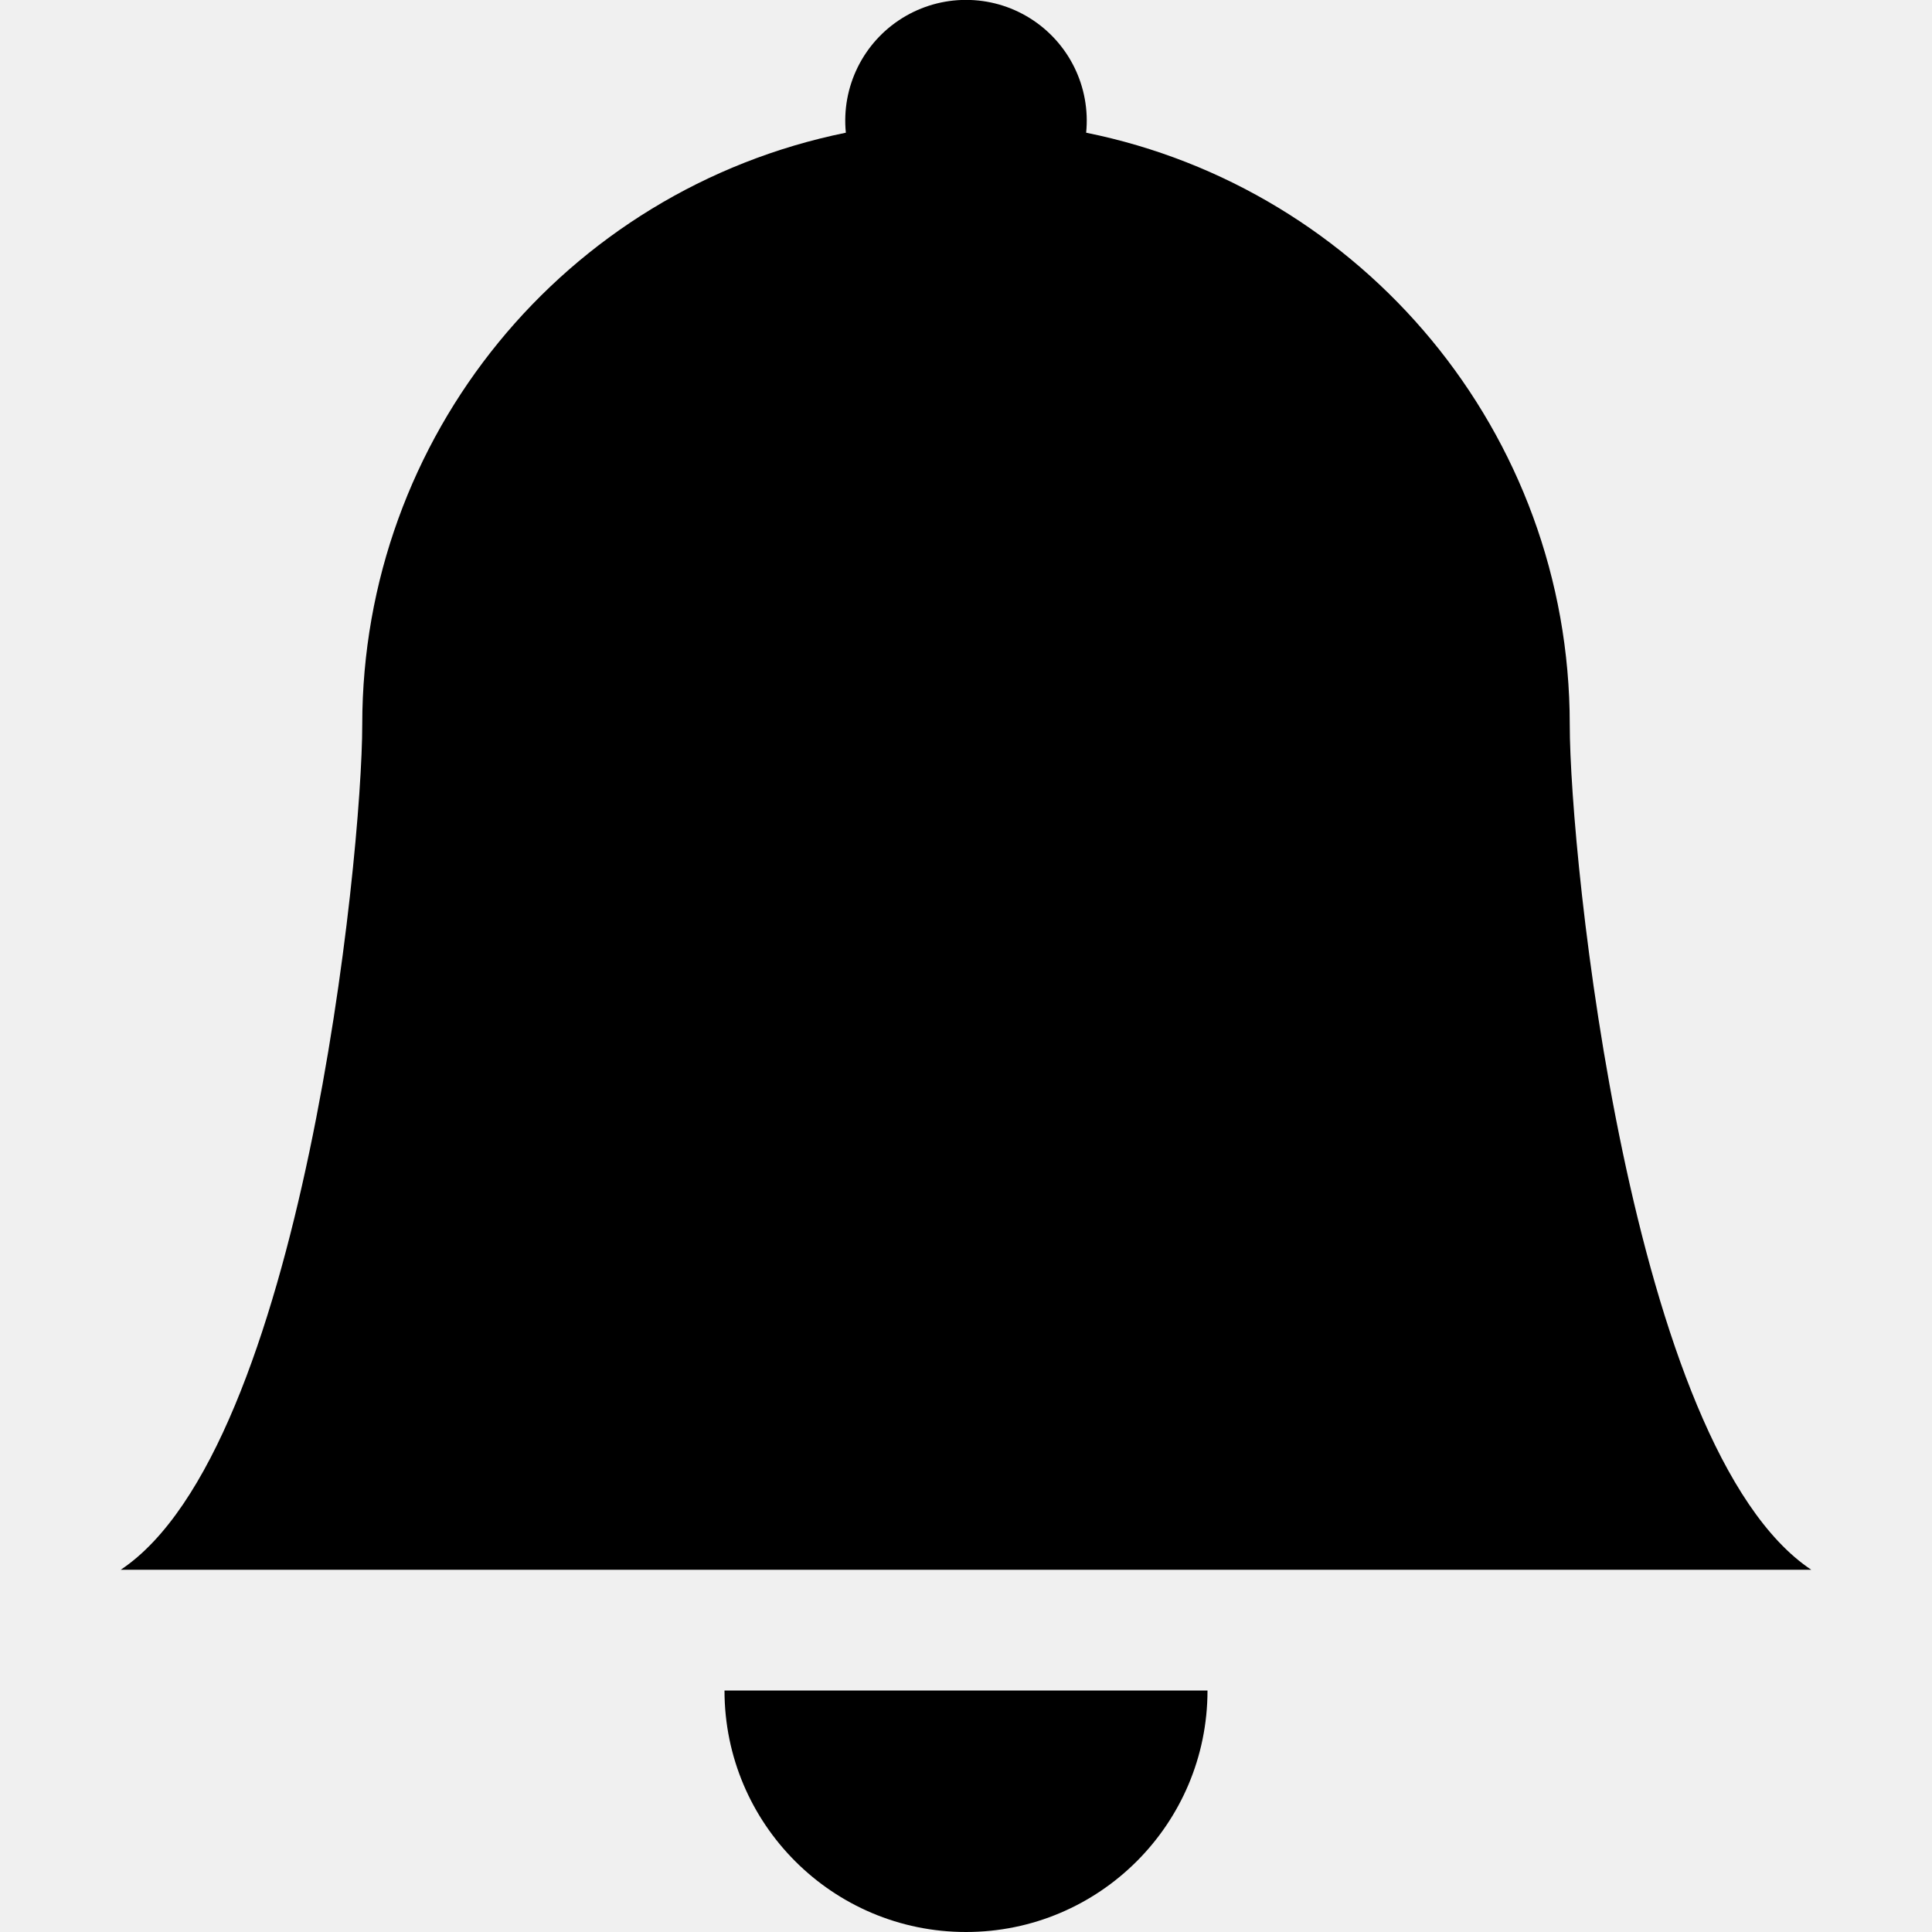
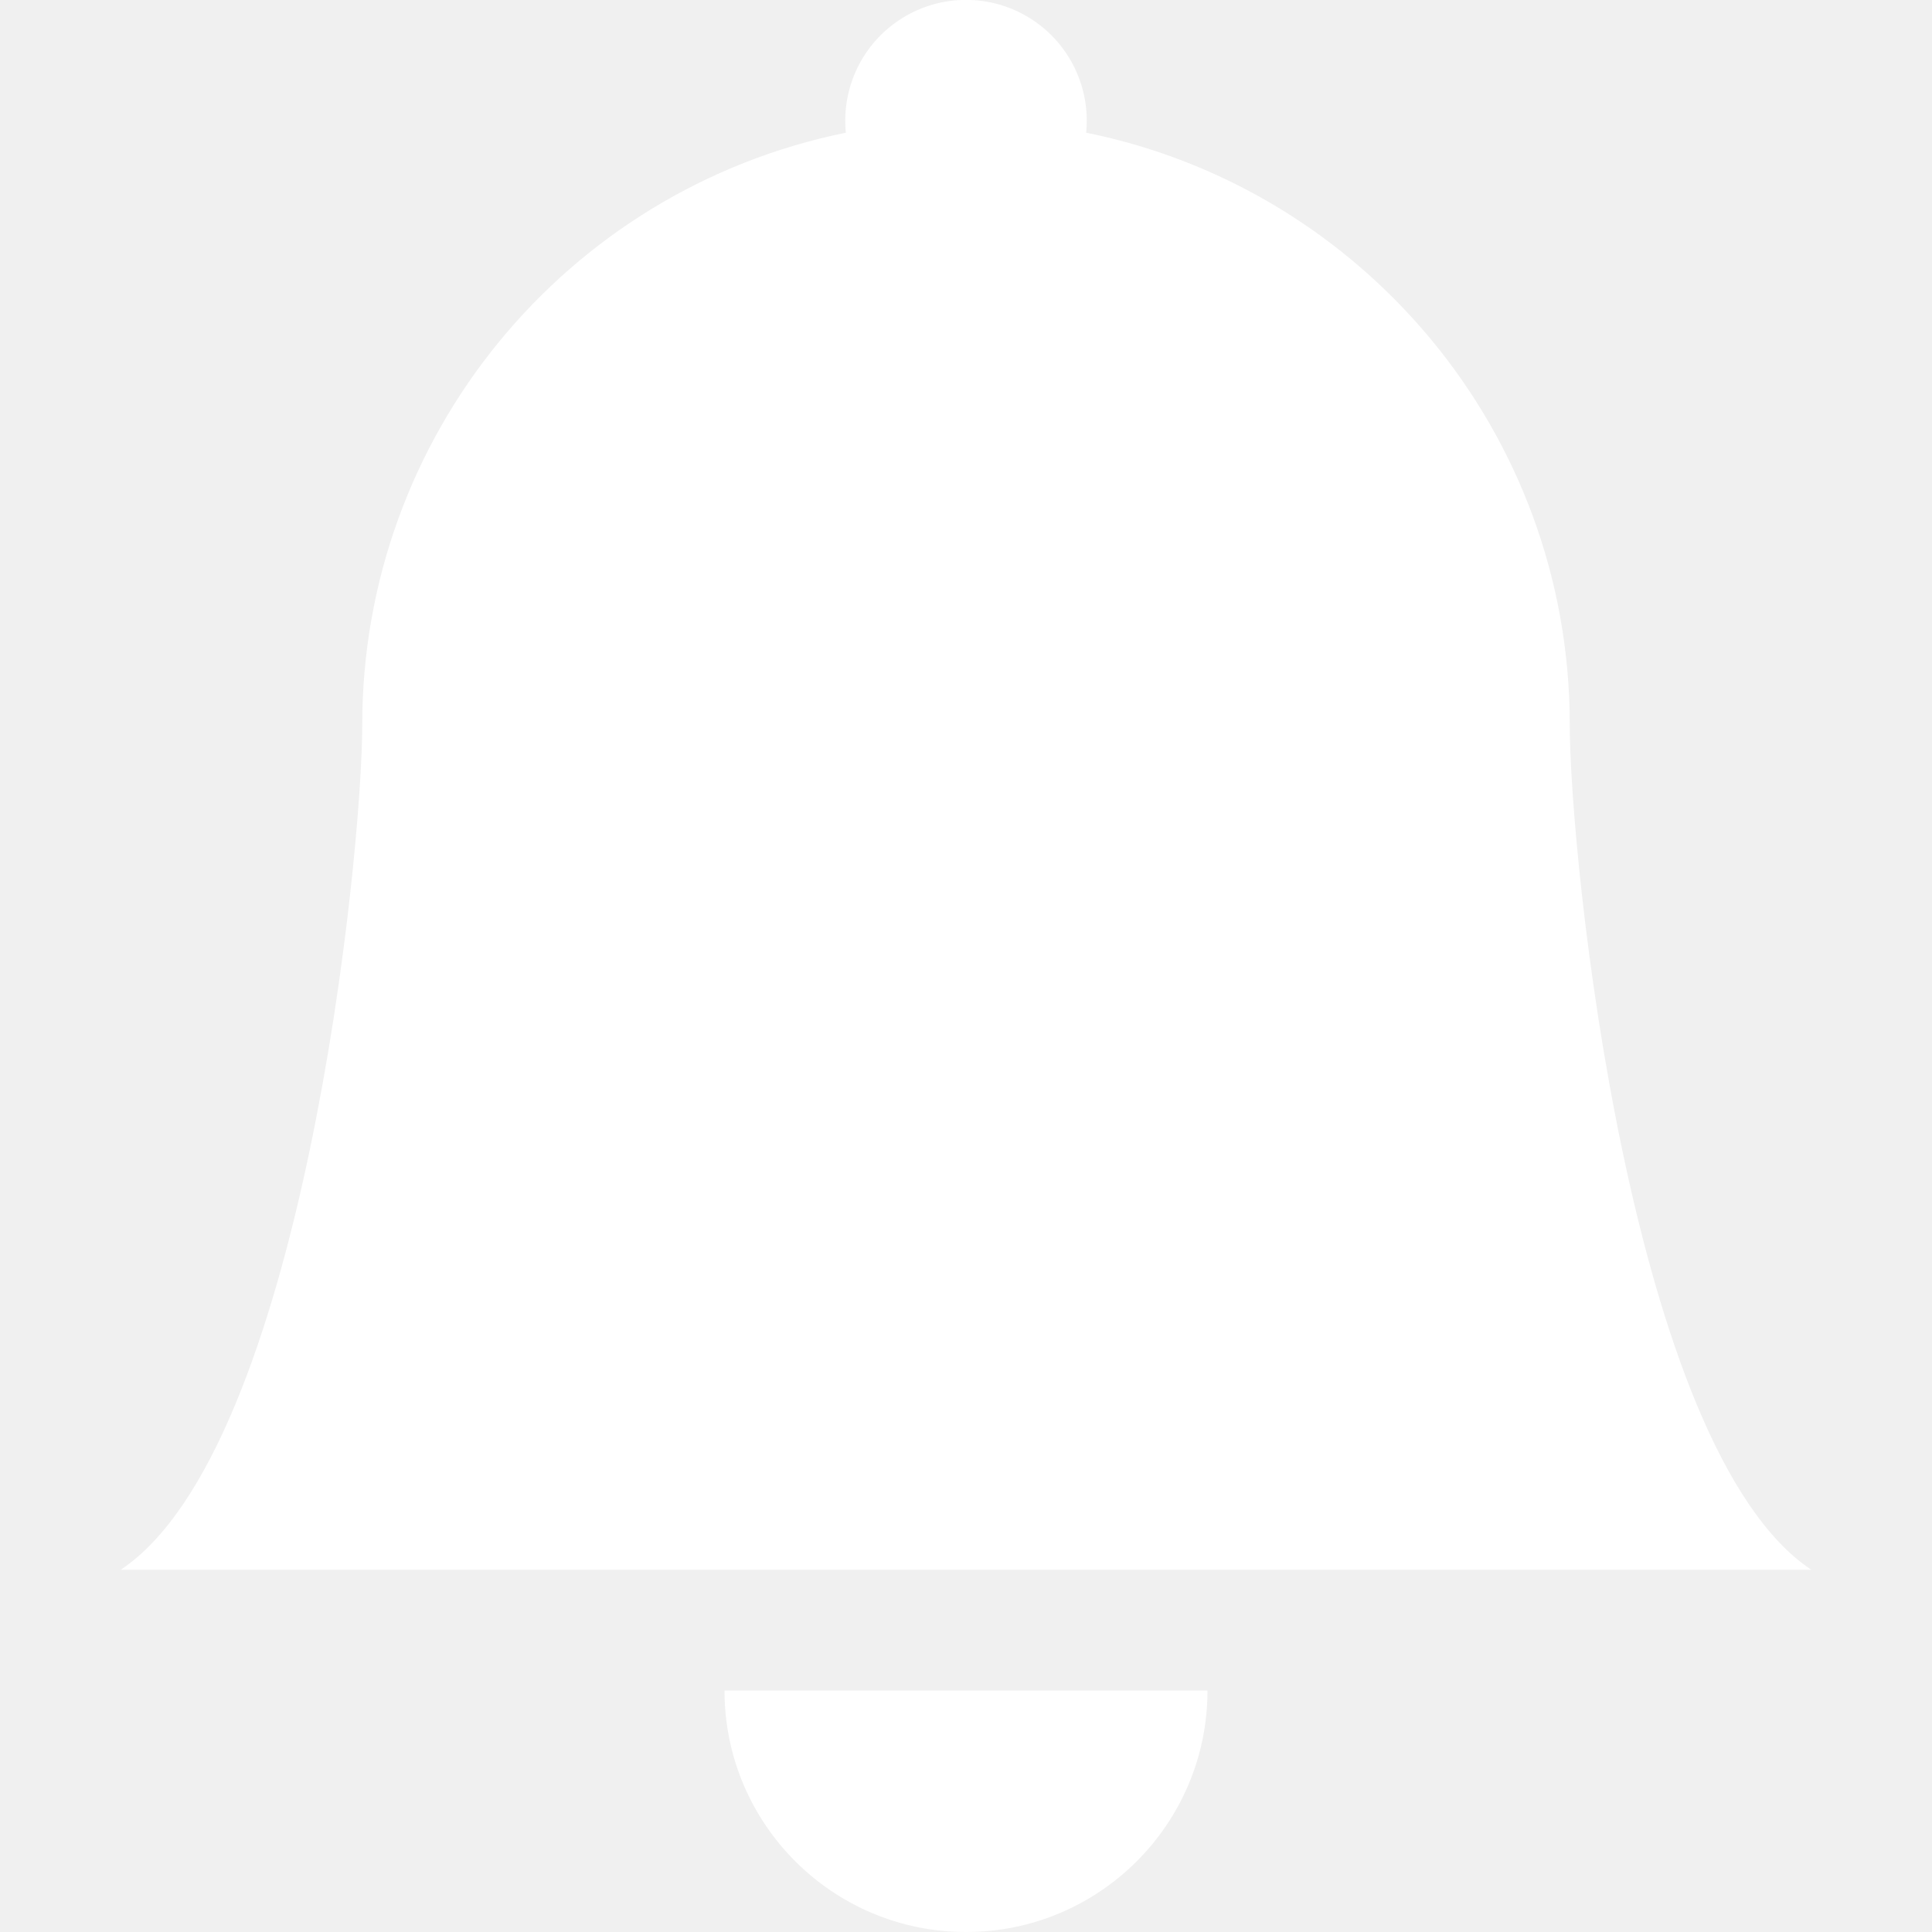
- <svg xmlns="http://www.w3.org/2000/svg" width="16" height="16" fill="currentColor" class="bi bi-bell-fill" viewBox="0 0 16 16">
+ <svg xmlns="http://www.w3.org/2000/svg" width="16" height="16" fill="white" class="bi bi-bell-fill" viewBox="0 0 16 16">
  <path d="M8 16a2 2 0 0 0 2-2H6a2 2 0 0 0 2 2zm.995-14.901a1 1 0 1 0-1.99 0A5.002 5.002 0 0 0 3 6c0 1.098-.5 6-2 7h14c-1.5-1-2-5.902-2-7 0-2.42-1.72-4.44-4.005-4.901z" />
</svg>
